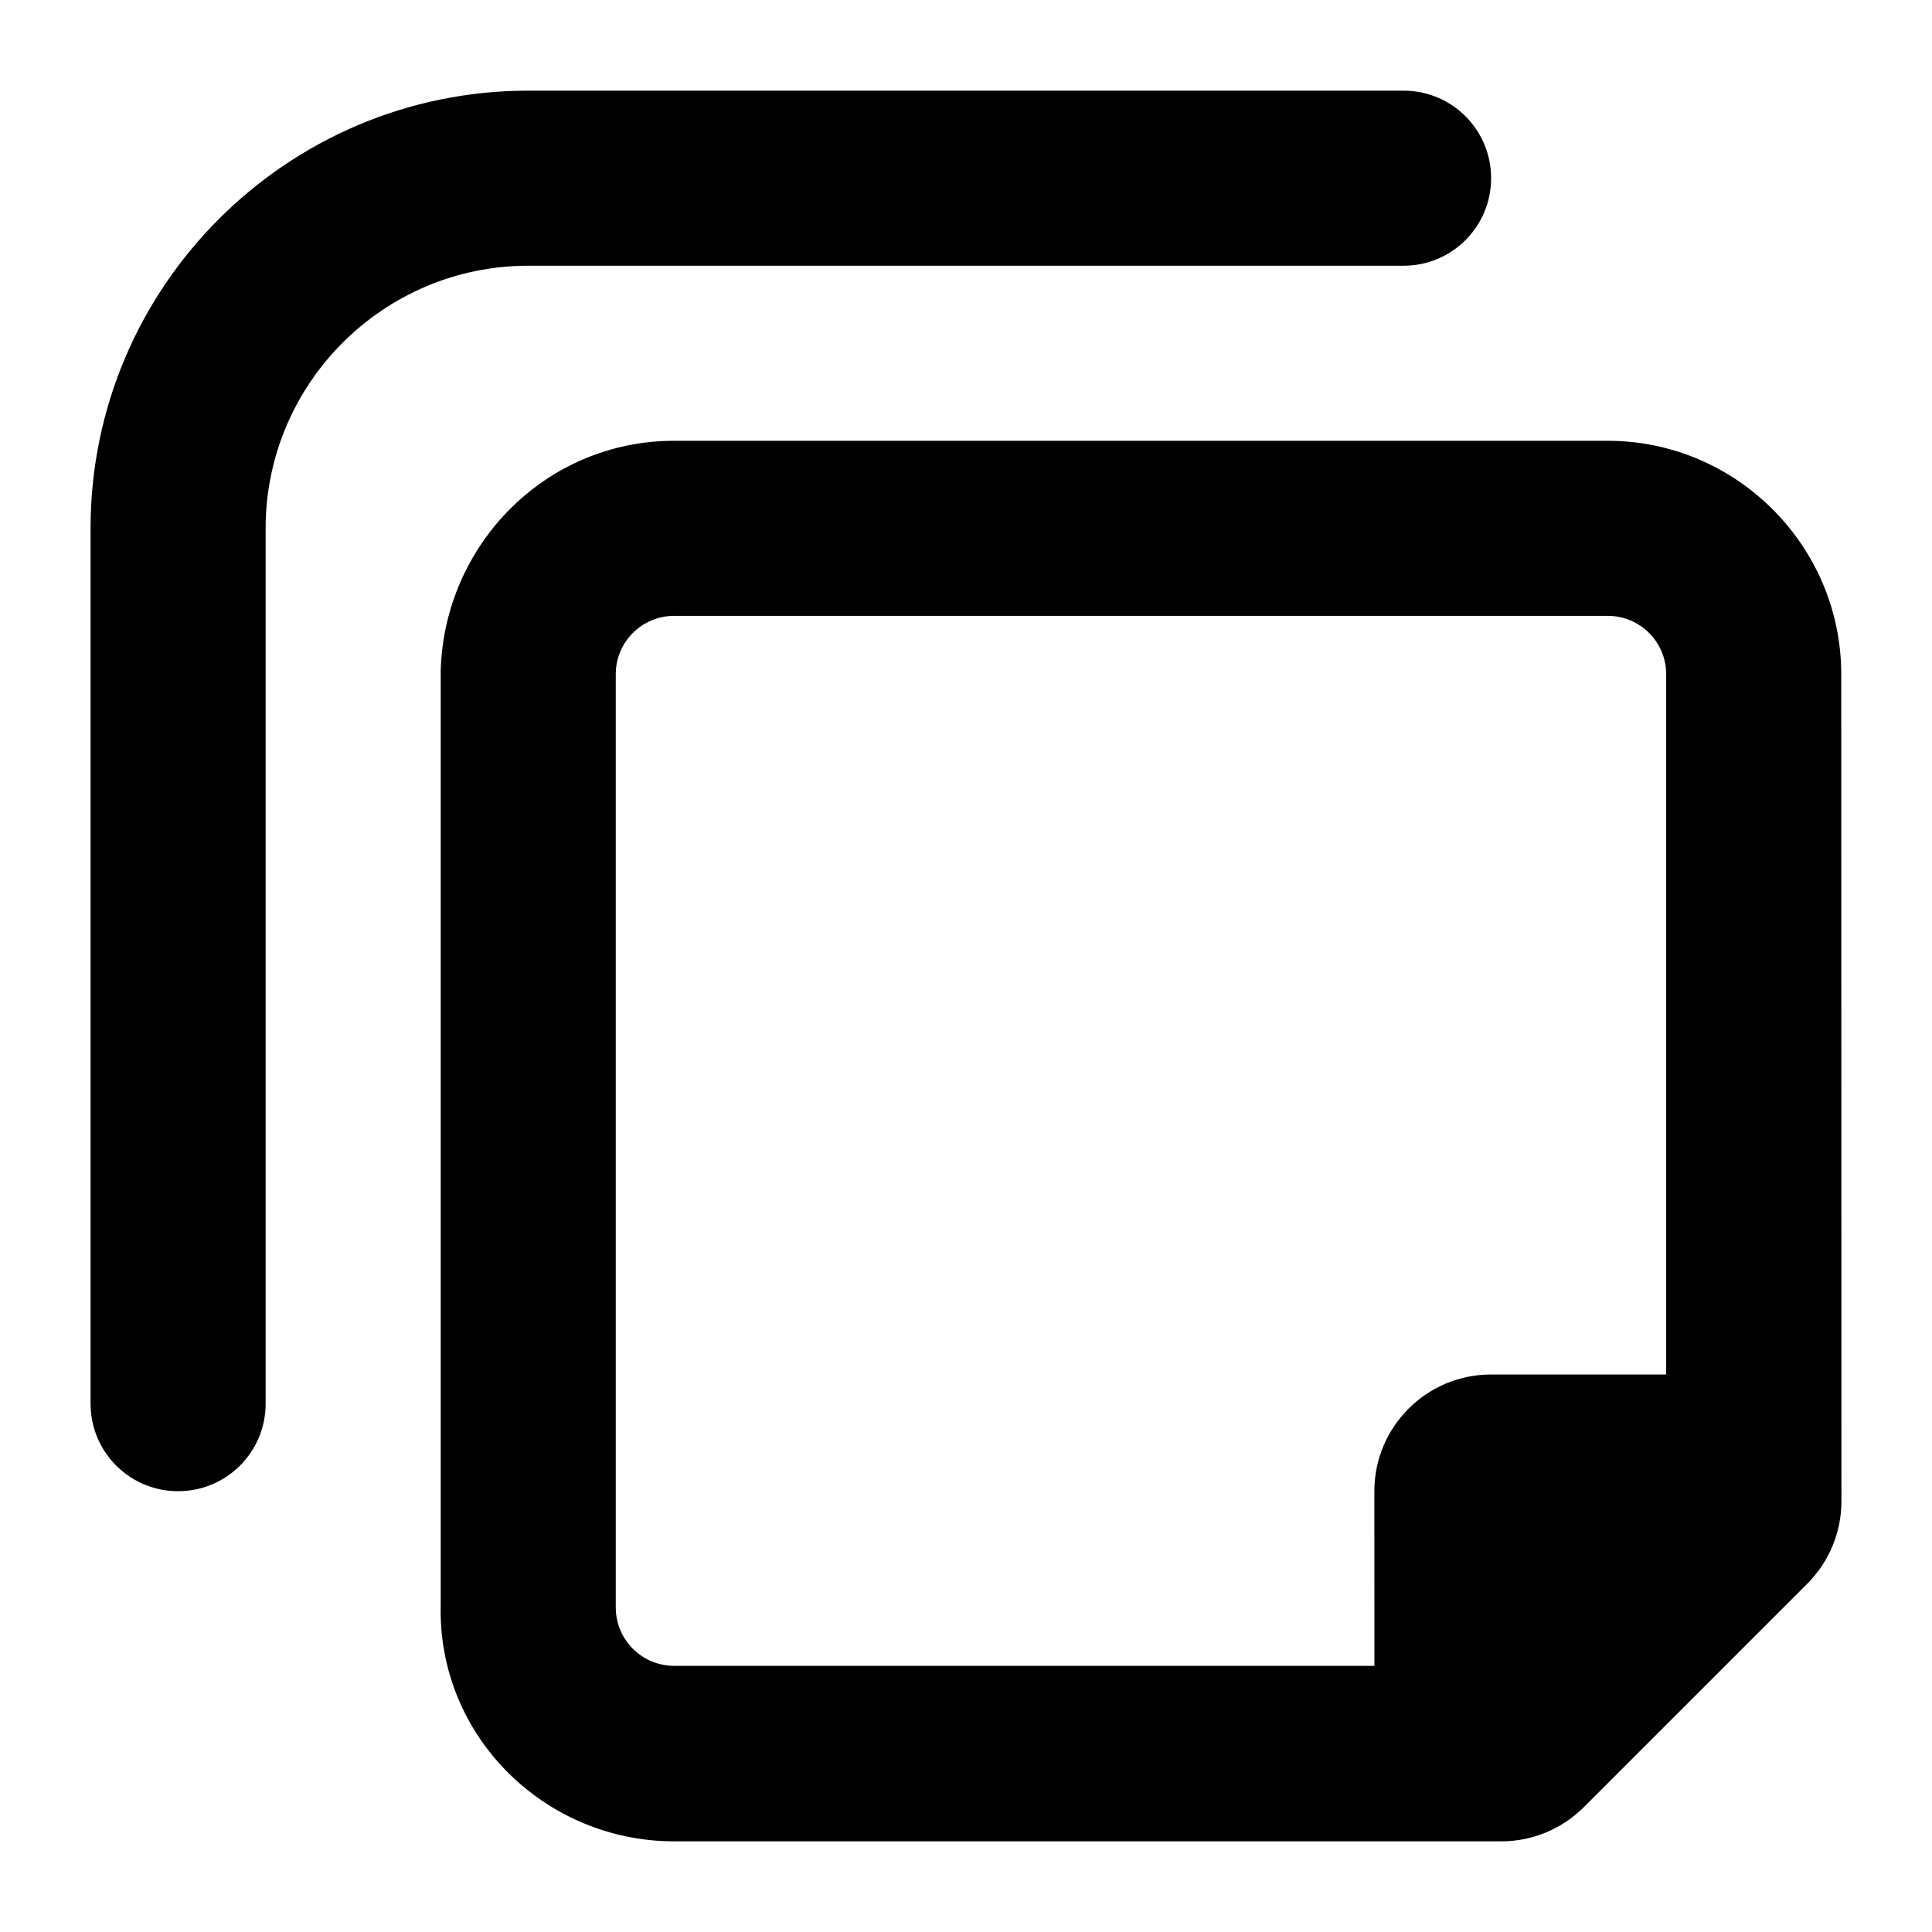
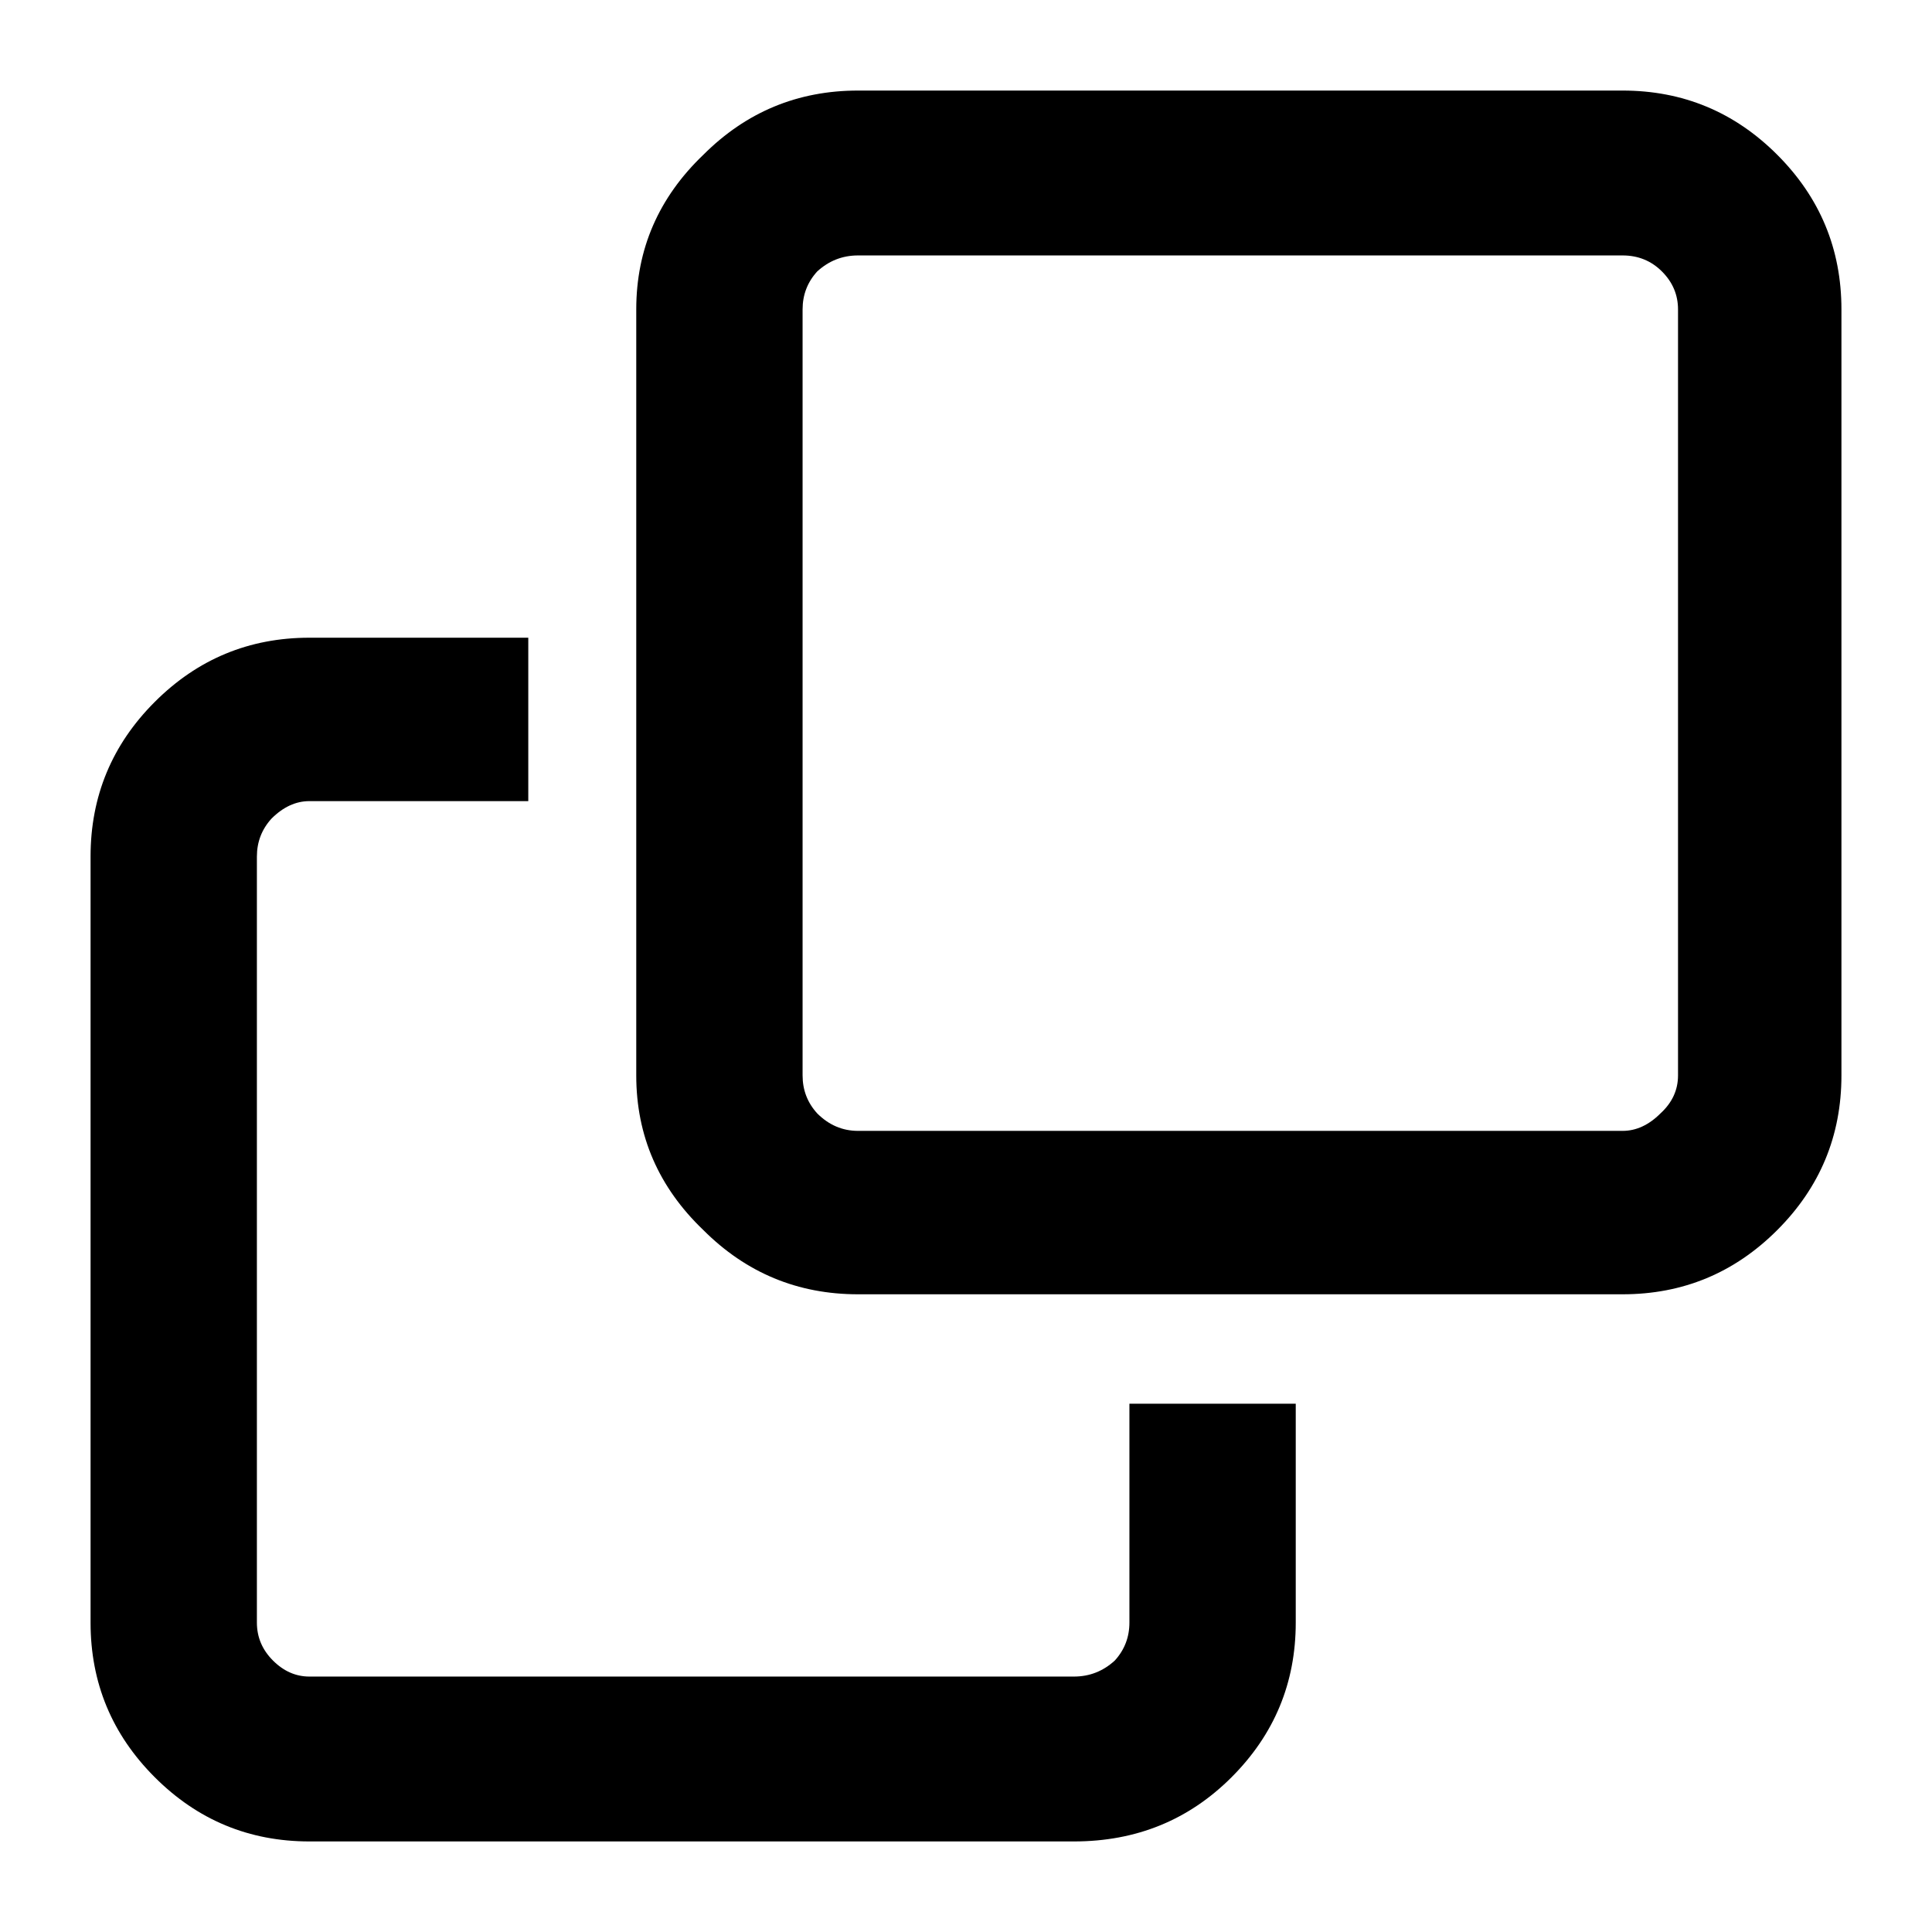
<svg xmlns="http://www.w3.org/2000/svg" viewBox="0 0 1024 1024" role="img">
-   <path fill="currentColor" d="M852.178 233.631H357.299C288.983 233.631 235.319 289.015 233.58 355.611V850.489C231.84 920.468 289.06 975.949 357.299 975.949H795.731C812.135 975.949 827.859 969.432 839.477 957.826L957.881 839.422C969.484 827.816 976.0 812.088 976.0 795.676L975.898 357.35C975.898 289.305 920.224 233.631 852.178 233.631ZM883.108 728.509H790.299C756.14 728.509 728.439 756.211 728.439 790.369L728.465 882.927H357.299C340.218 882.927 326.369 869.078 326.369 851.997V357.35C326.369 340.269 340.214 326.42 357.299 326.42H852.178C869.259 326.42 883.108 340.269 883.108 357.35V728.509ZM48.0 743.974V280.026C48.0 152.111 152.06 48.051 279.974 48.051H743.923C769.634 48.051 790.318 68.832 790.318 94.446C790.318 120.06 769.634 140.841 743.923 140.841H279.974C203.23 140.841 140.79 203.281 140.79 280.026V743.974C140.79 769.685 120.009 790.369 94.395 790.369C68.781 790.369 48.0 769.685 48.0 743.974Z" />
+   <path fill="currentColor" d="M164.0 888.613H569.227Q581.6 888.613 590.88 880.107Q598.613 871.6 598.613 860.0V744.0H686.773V860.0Q686.773 907.947 652.747 941.973Q618.72 976.0 569.227 976.0H164.0Q116.053 976.0 82.027 941.973Q48.0 907.947 48.0 860.0V454.0Q48.0 406.053 82.027 372.027Q116.053 338.0 164.0 338.0H280.0V424.613H164.0Q153.173 424.613 143.893 433.893Q136.16 442.4 136.16 454.0V860.0Q136.16 871.6 144.667 880.107Q153.173 888.613 164.0 888.613ZM454.773 599.387H860.0Q870.827 599.387 880.107 590.107Q889.387 581.6 889.387 570.0V164.0Q889.387 152.4 880.88 143.893Q872.373 135.387 860.0 135.387H454.773Q442.4 135.387 433.12 143.893Q425.387 152.4 425.387 164.0V570.0Q425.387 581.6 433.12 590.107Q442.4 599.387 454.773 599.387ZM337.227 570.0V164.0Q337.227 116.053 372.8 82.027Q406.827 48.0 454.773 48.0H860.0Q907.947 48.0 941.973 82.027Q976.0 116.053 976.0 164.0V570.0Q976.0 617.947 941.973 651.973Q907.947 686.0 860.0 686.0H454.773Q406.827 686.0 372.8 651.973Q337.227 617.947 337.227 570.0Z" />
</svg>
